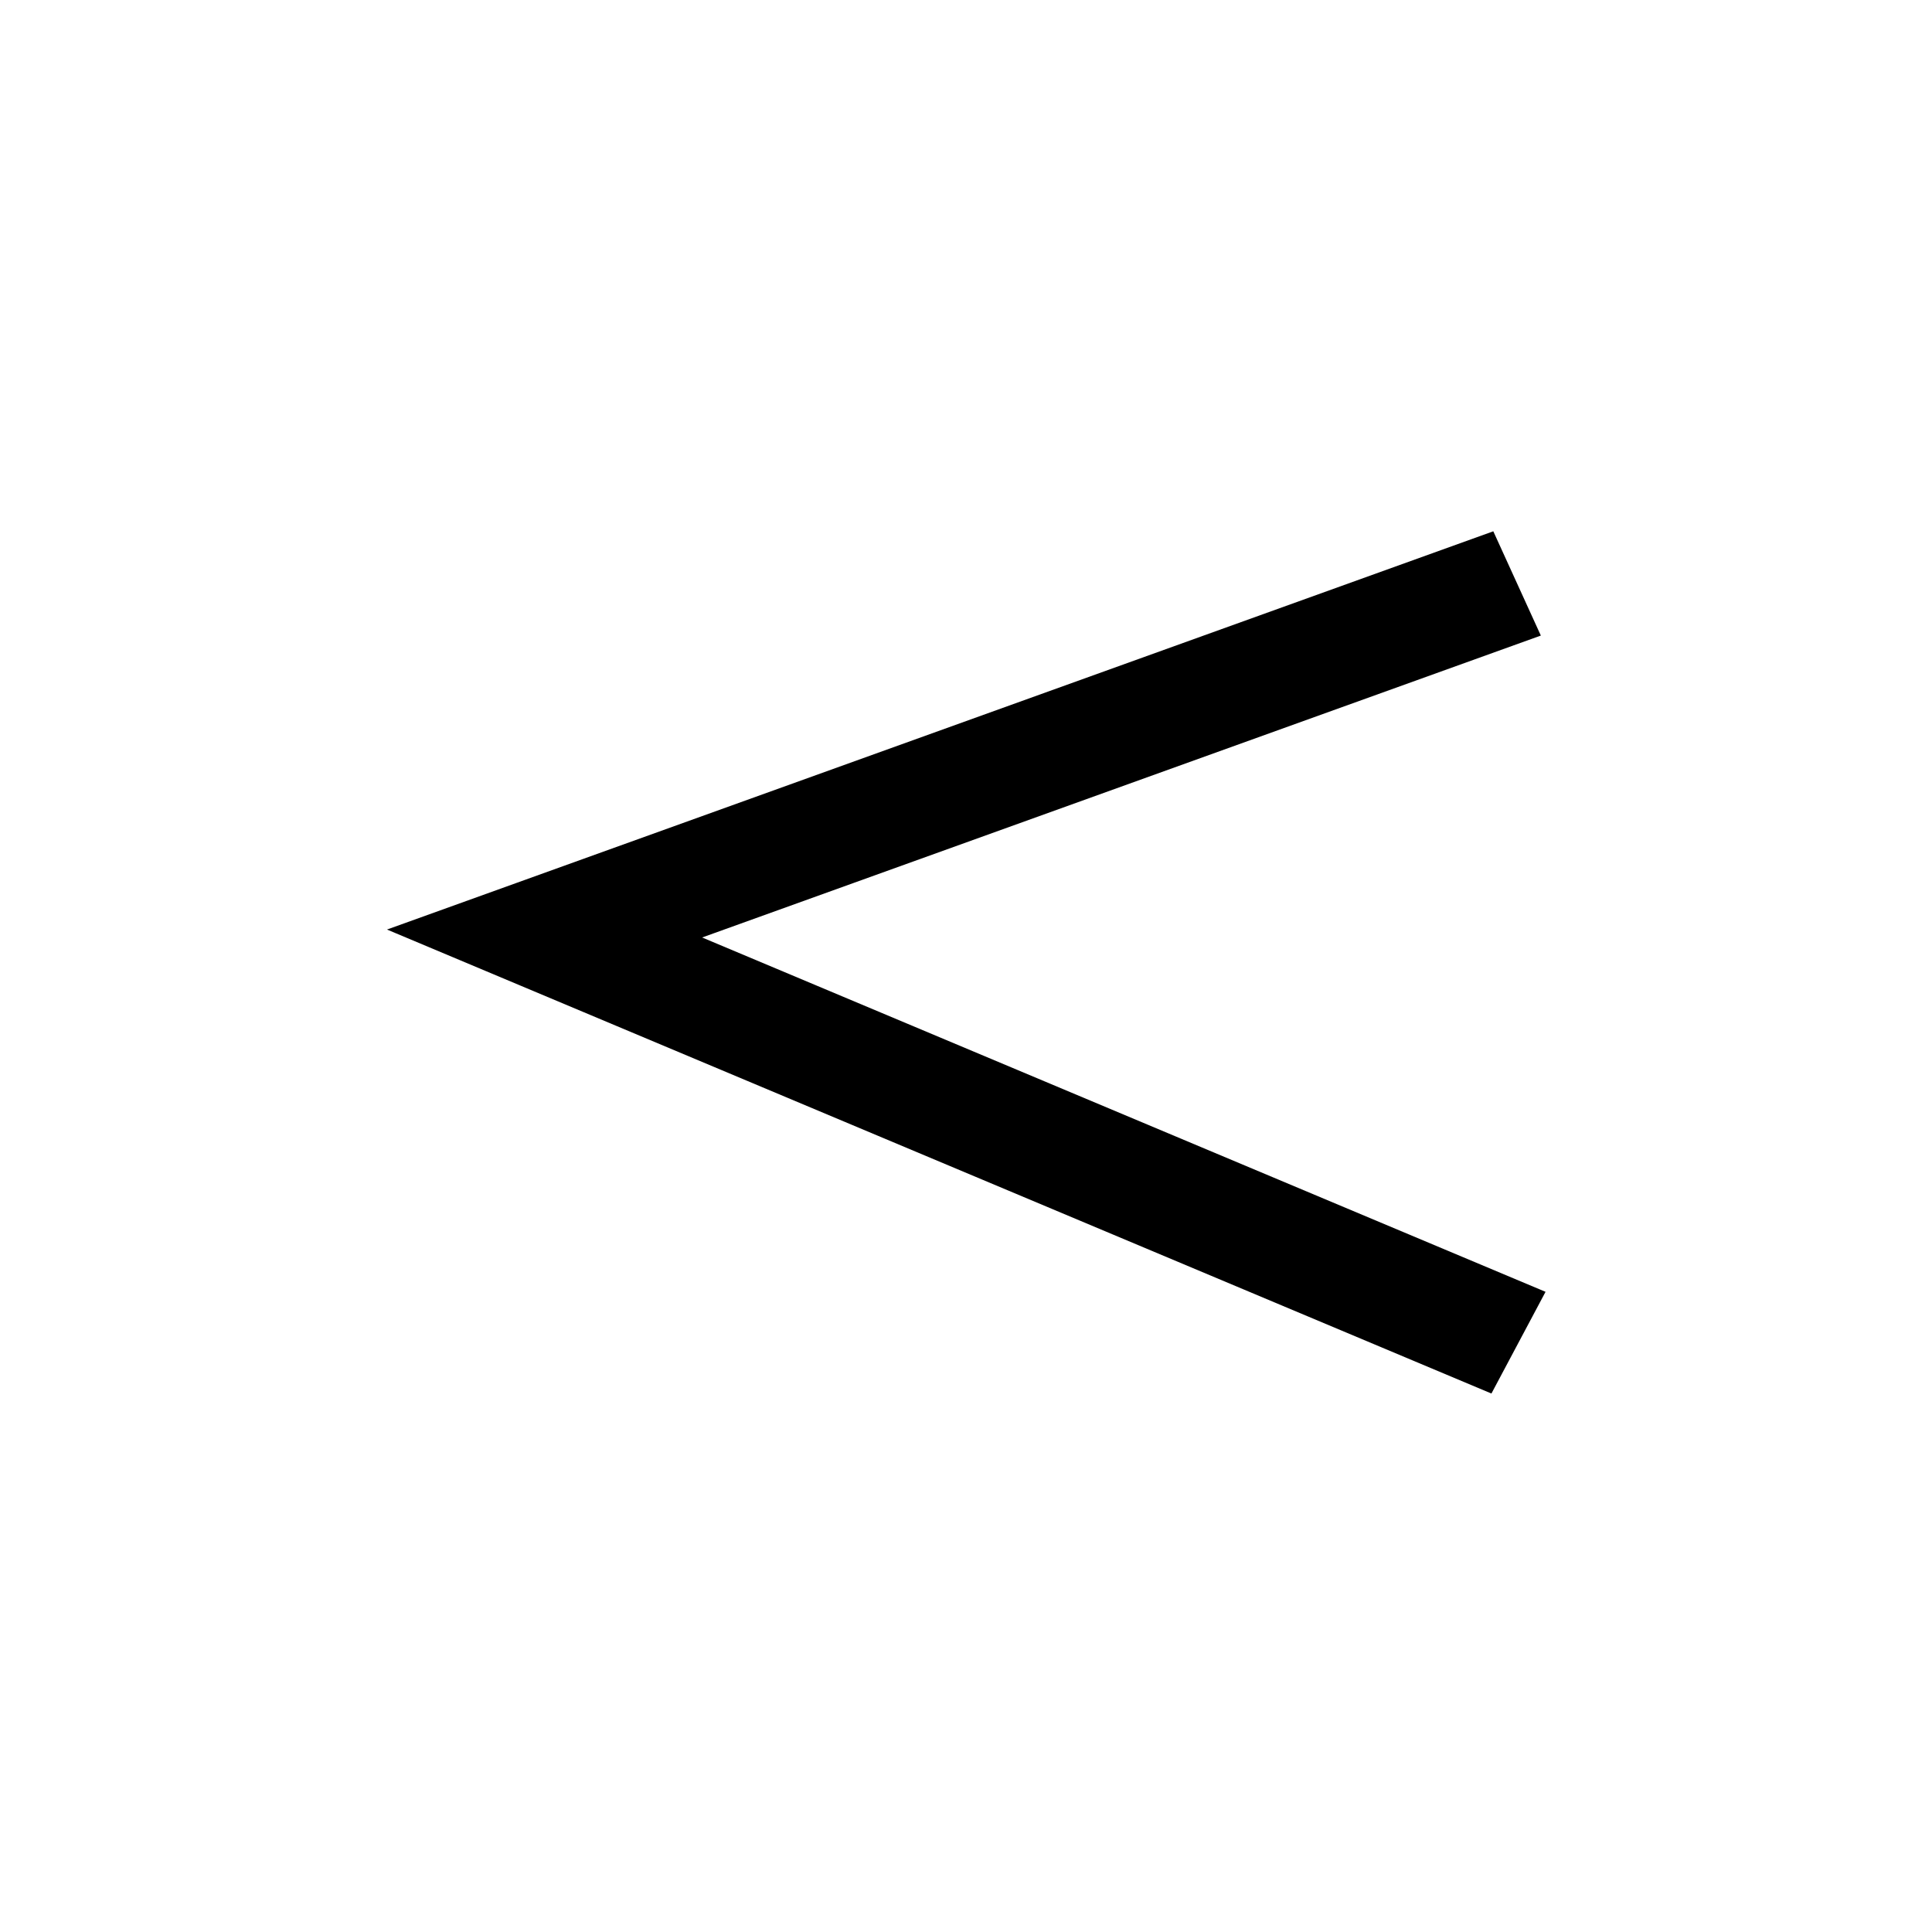
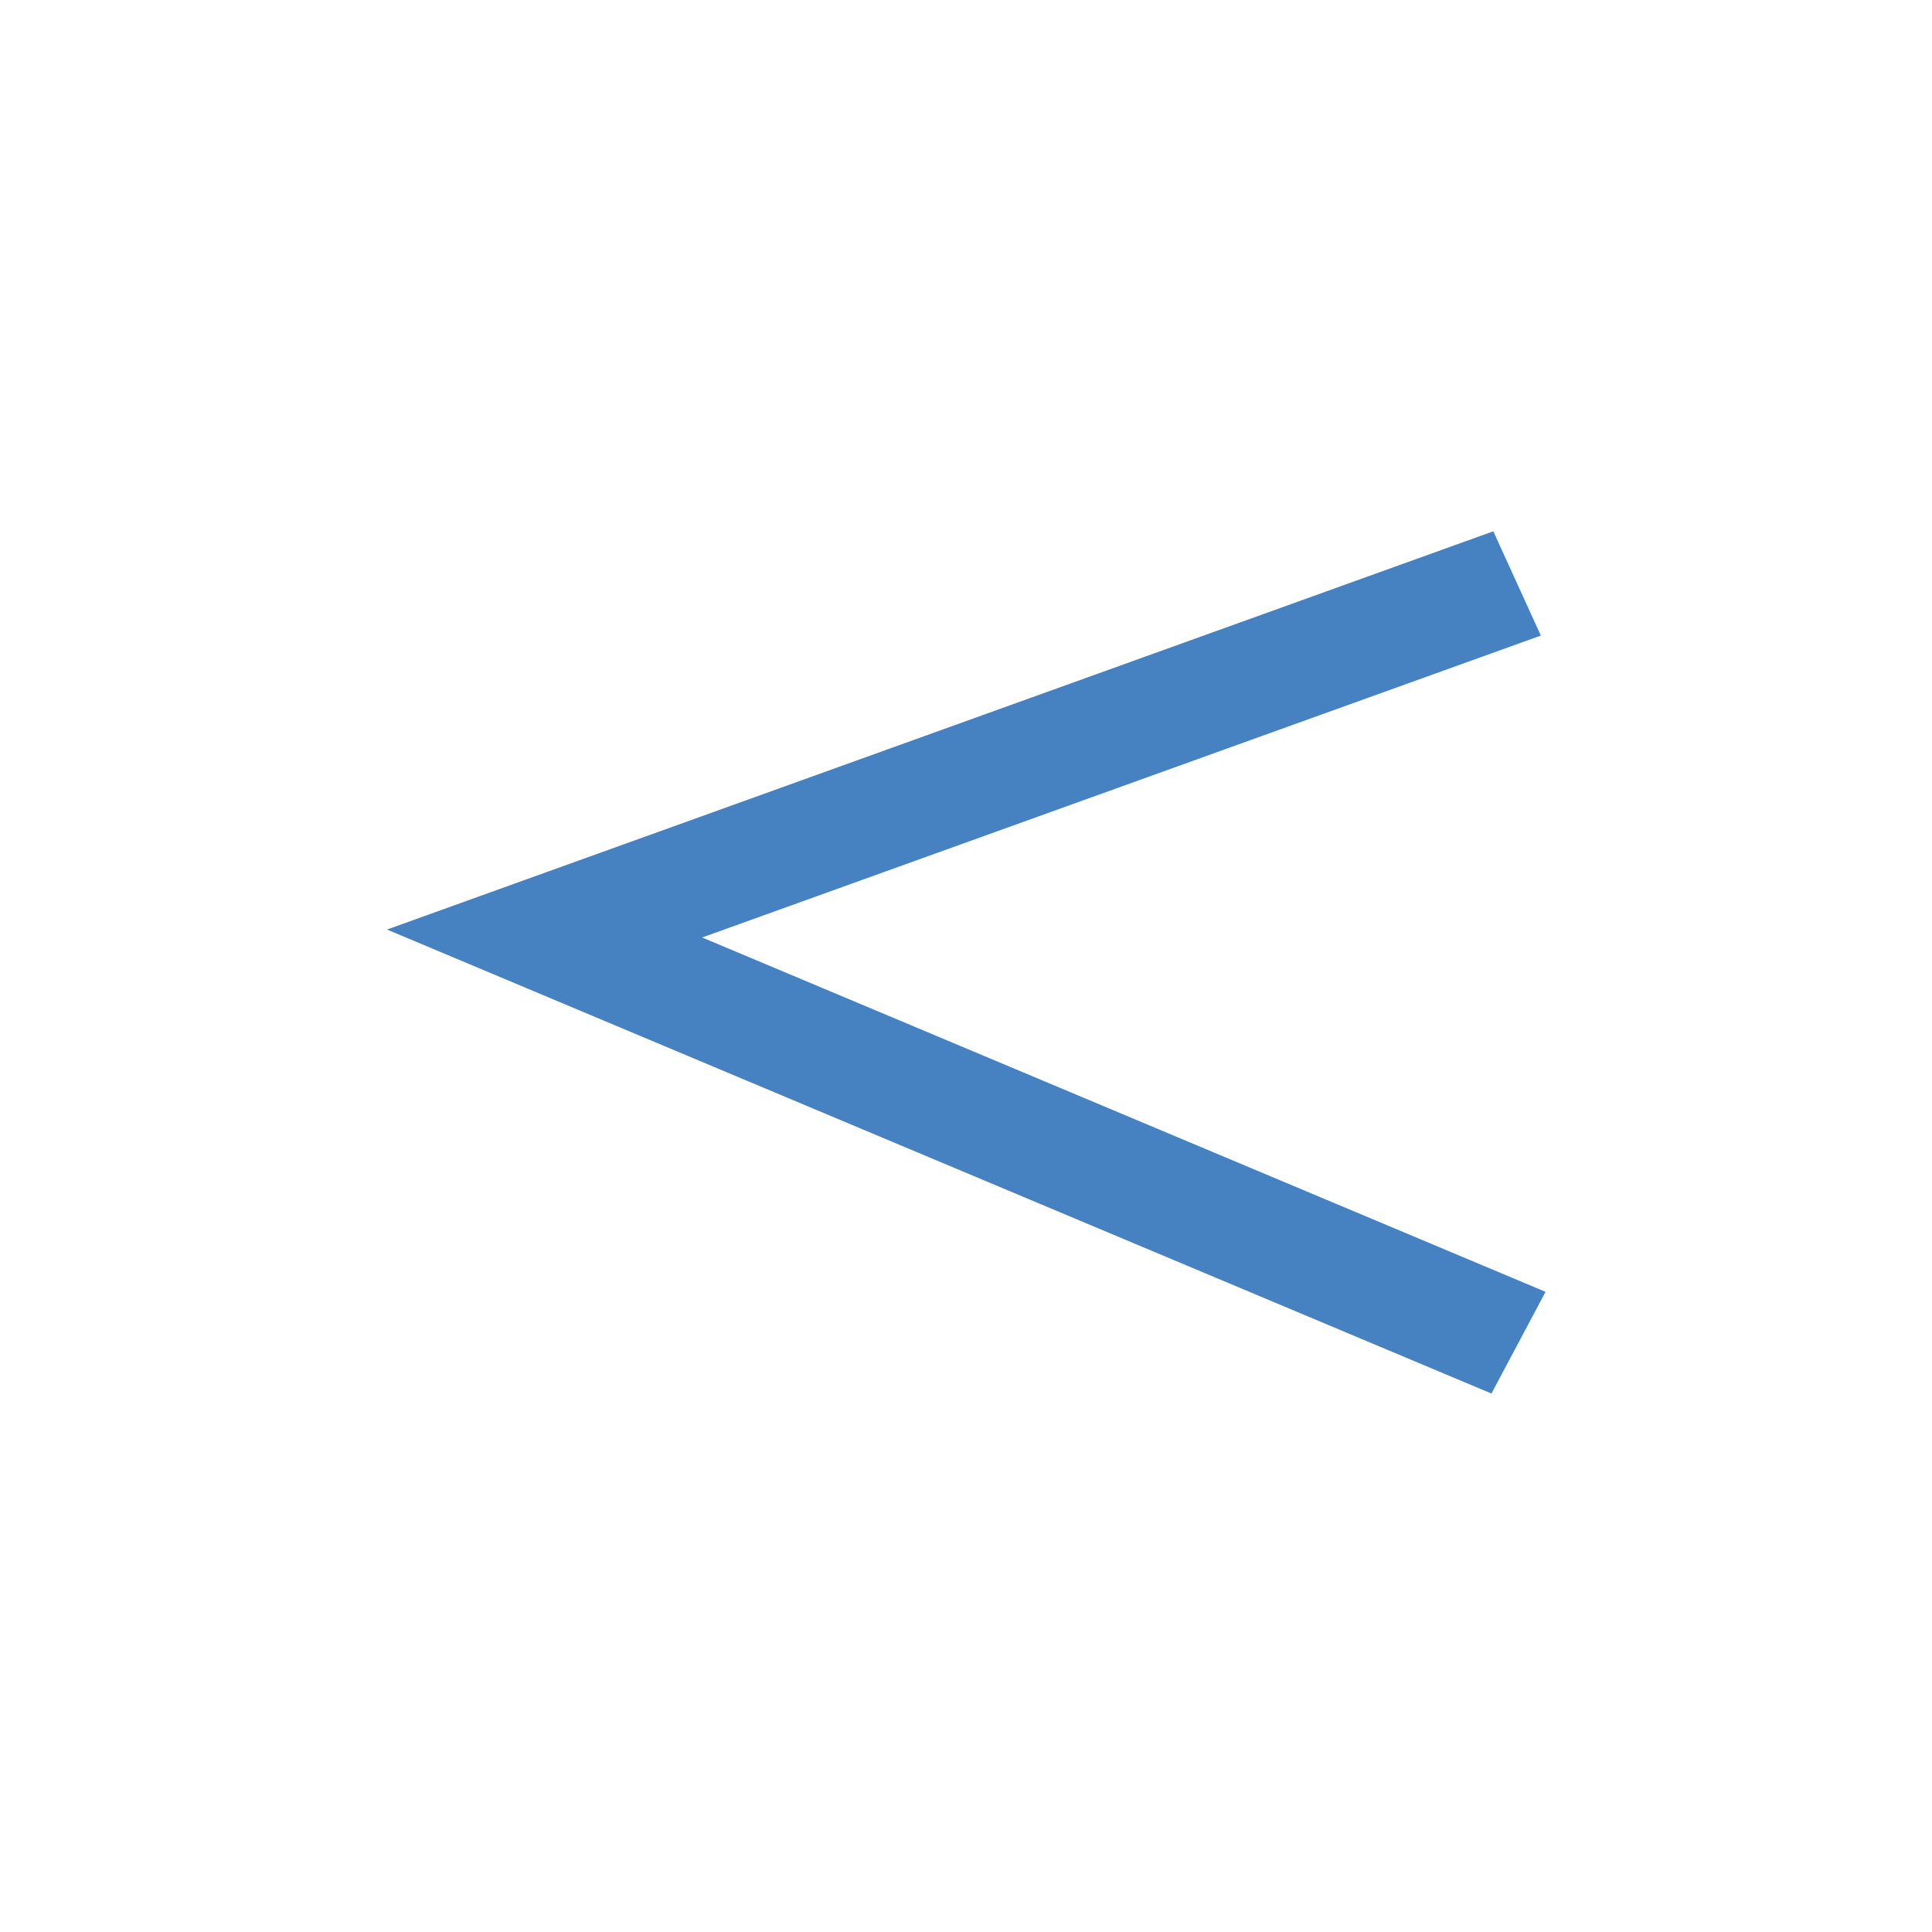
<svg xmlns="http://www.w3.org/2000/svg" width="2mm" height="2mm" viewBox="0 0 2 2">
-   <path fill="none" stroke="#000" stroke-width=".179" d="m13.869 13.284-1.375.557 1.377.651" transform="matrix(.73217 0 0 .65063 -8.584 -8.039)" />
+   <path fill="none" stroke="#000" stroke-width=".179" d="m13.869 13.284-1.375.557 1.377.651" style="stroke:#4681c2;stroke-opacity:1" transform="matrix(.73217 0 0 .65063 -8.584 -8.039)" />
</svg>
